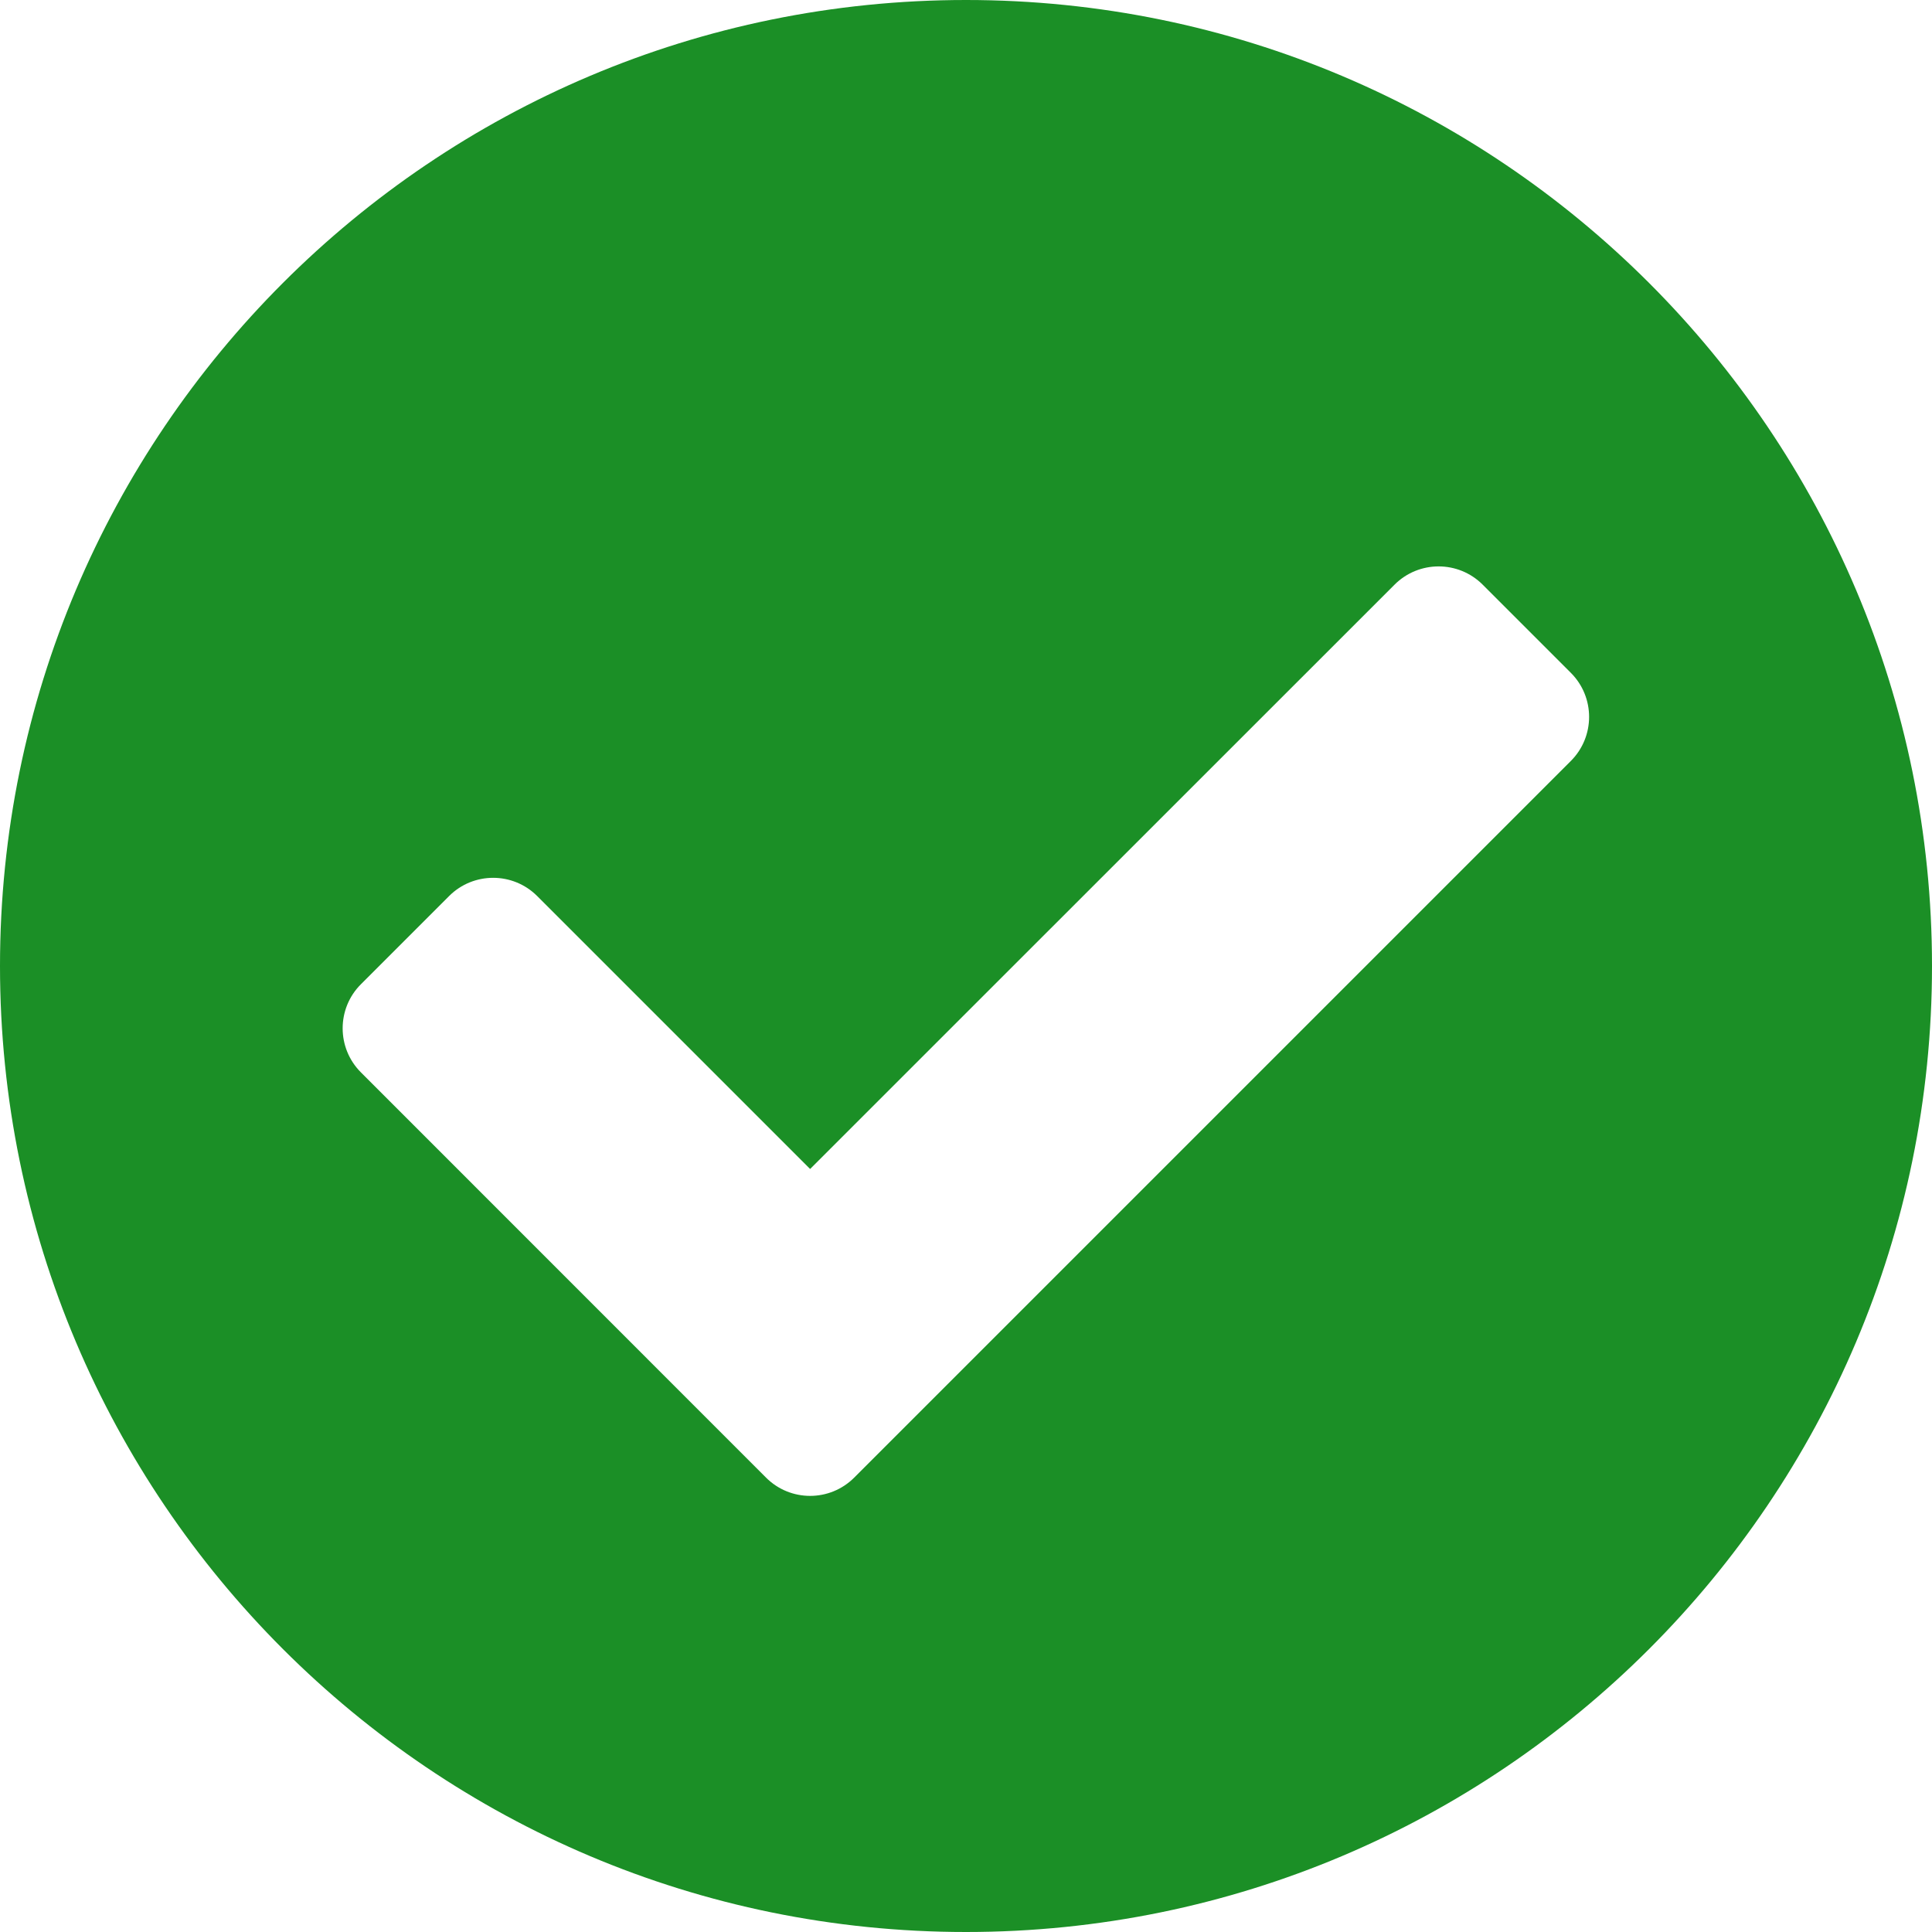
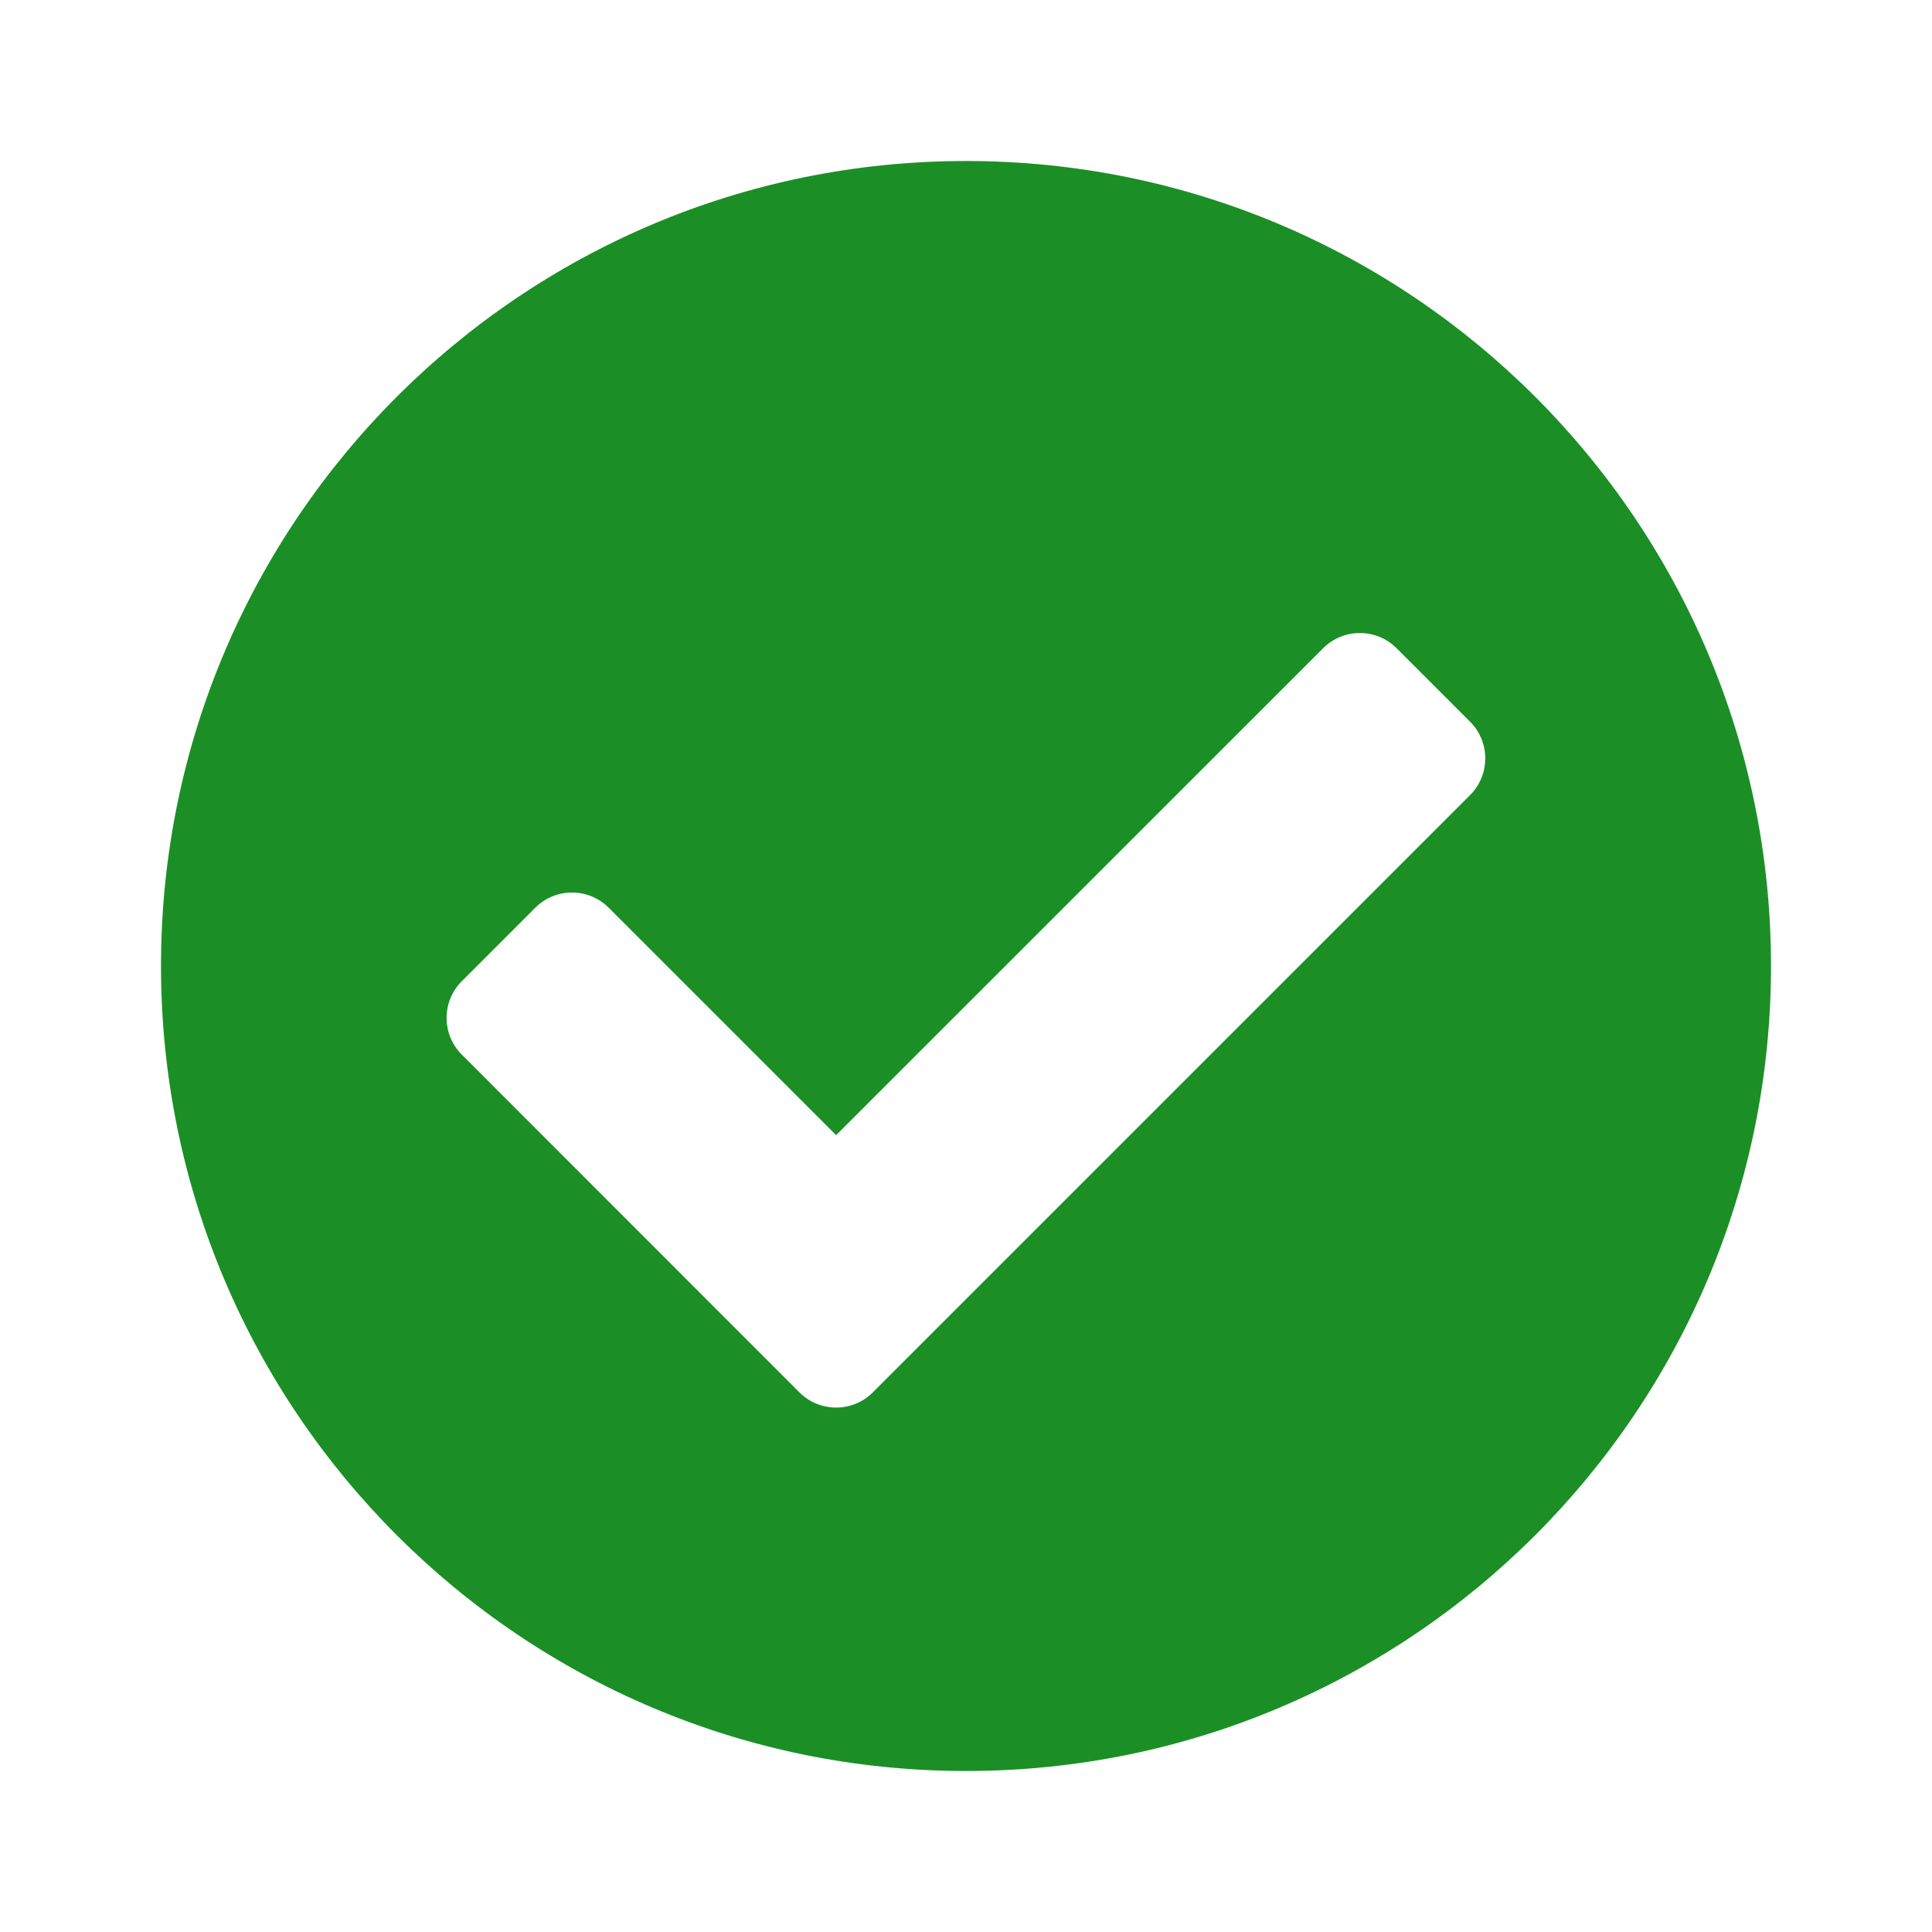
- <svg xmlns="http://www.w3.org/2000/svg" width="16" height="16" viewBox="0 0 16 16">
-   <path id="Icon_awesome-check-circle" data-name="Icon awesome-check-circle" d="M16.563,8.563a8,8,0,1,1-8-8A8,8,0,0,1,16.563,8.563ZM7.637,12.8l5.935-5.935a.516.516,0,0,0,0-.73l-.73-.73a.516.516,0,0,0-.73,0L7.272,10.244l-2.26-2.26a.516.516,0,0,0-.73,0l-.73.73a.516.516,0,0,0,0,.73L6.907,12.8a.516.516,0,0,0,.73,0Z" transform="translate(-0.563 -0.563)" fill="#1b8f26" />
+ <svg xmlns="http://www.w3.org/2000/svg" width="120" height="120" version="1.1" viewBox="0 0 120 120">
+   <path id="Icon_awesome-check-circle" d="m110 60a50 50 0 1 1-50-50 50 50 0 0 1 50 50zm-55.787 26.481 37.094-37.094a3.225 3.225 0 0 0 0-4.562l-4.562-4.562a3.225 3.225 0 0 0-4.562 0l-30.25 30.244-14.125-14.125a3.225 3.225 0 0 0-4.562 0l-4.562 4.562a3.225 3.225 0 0 0 0 4.562l20.969 20.975a3.225 3.225 0 0 0 4.562 0z" fill="#1b8f26" stroke-width="6.25" data-name="Icon awesome-check-circle" />
</svg>
